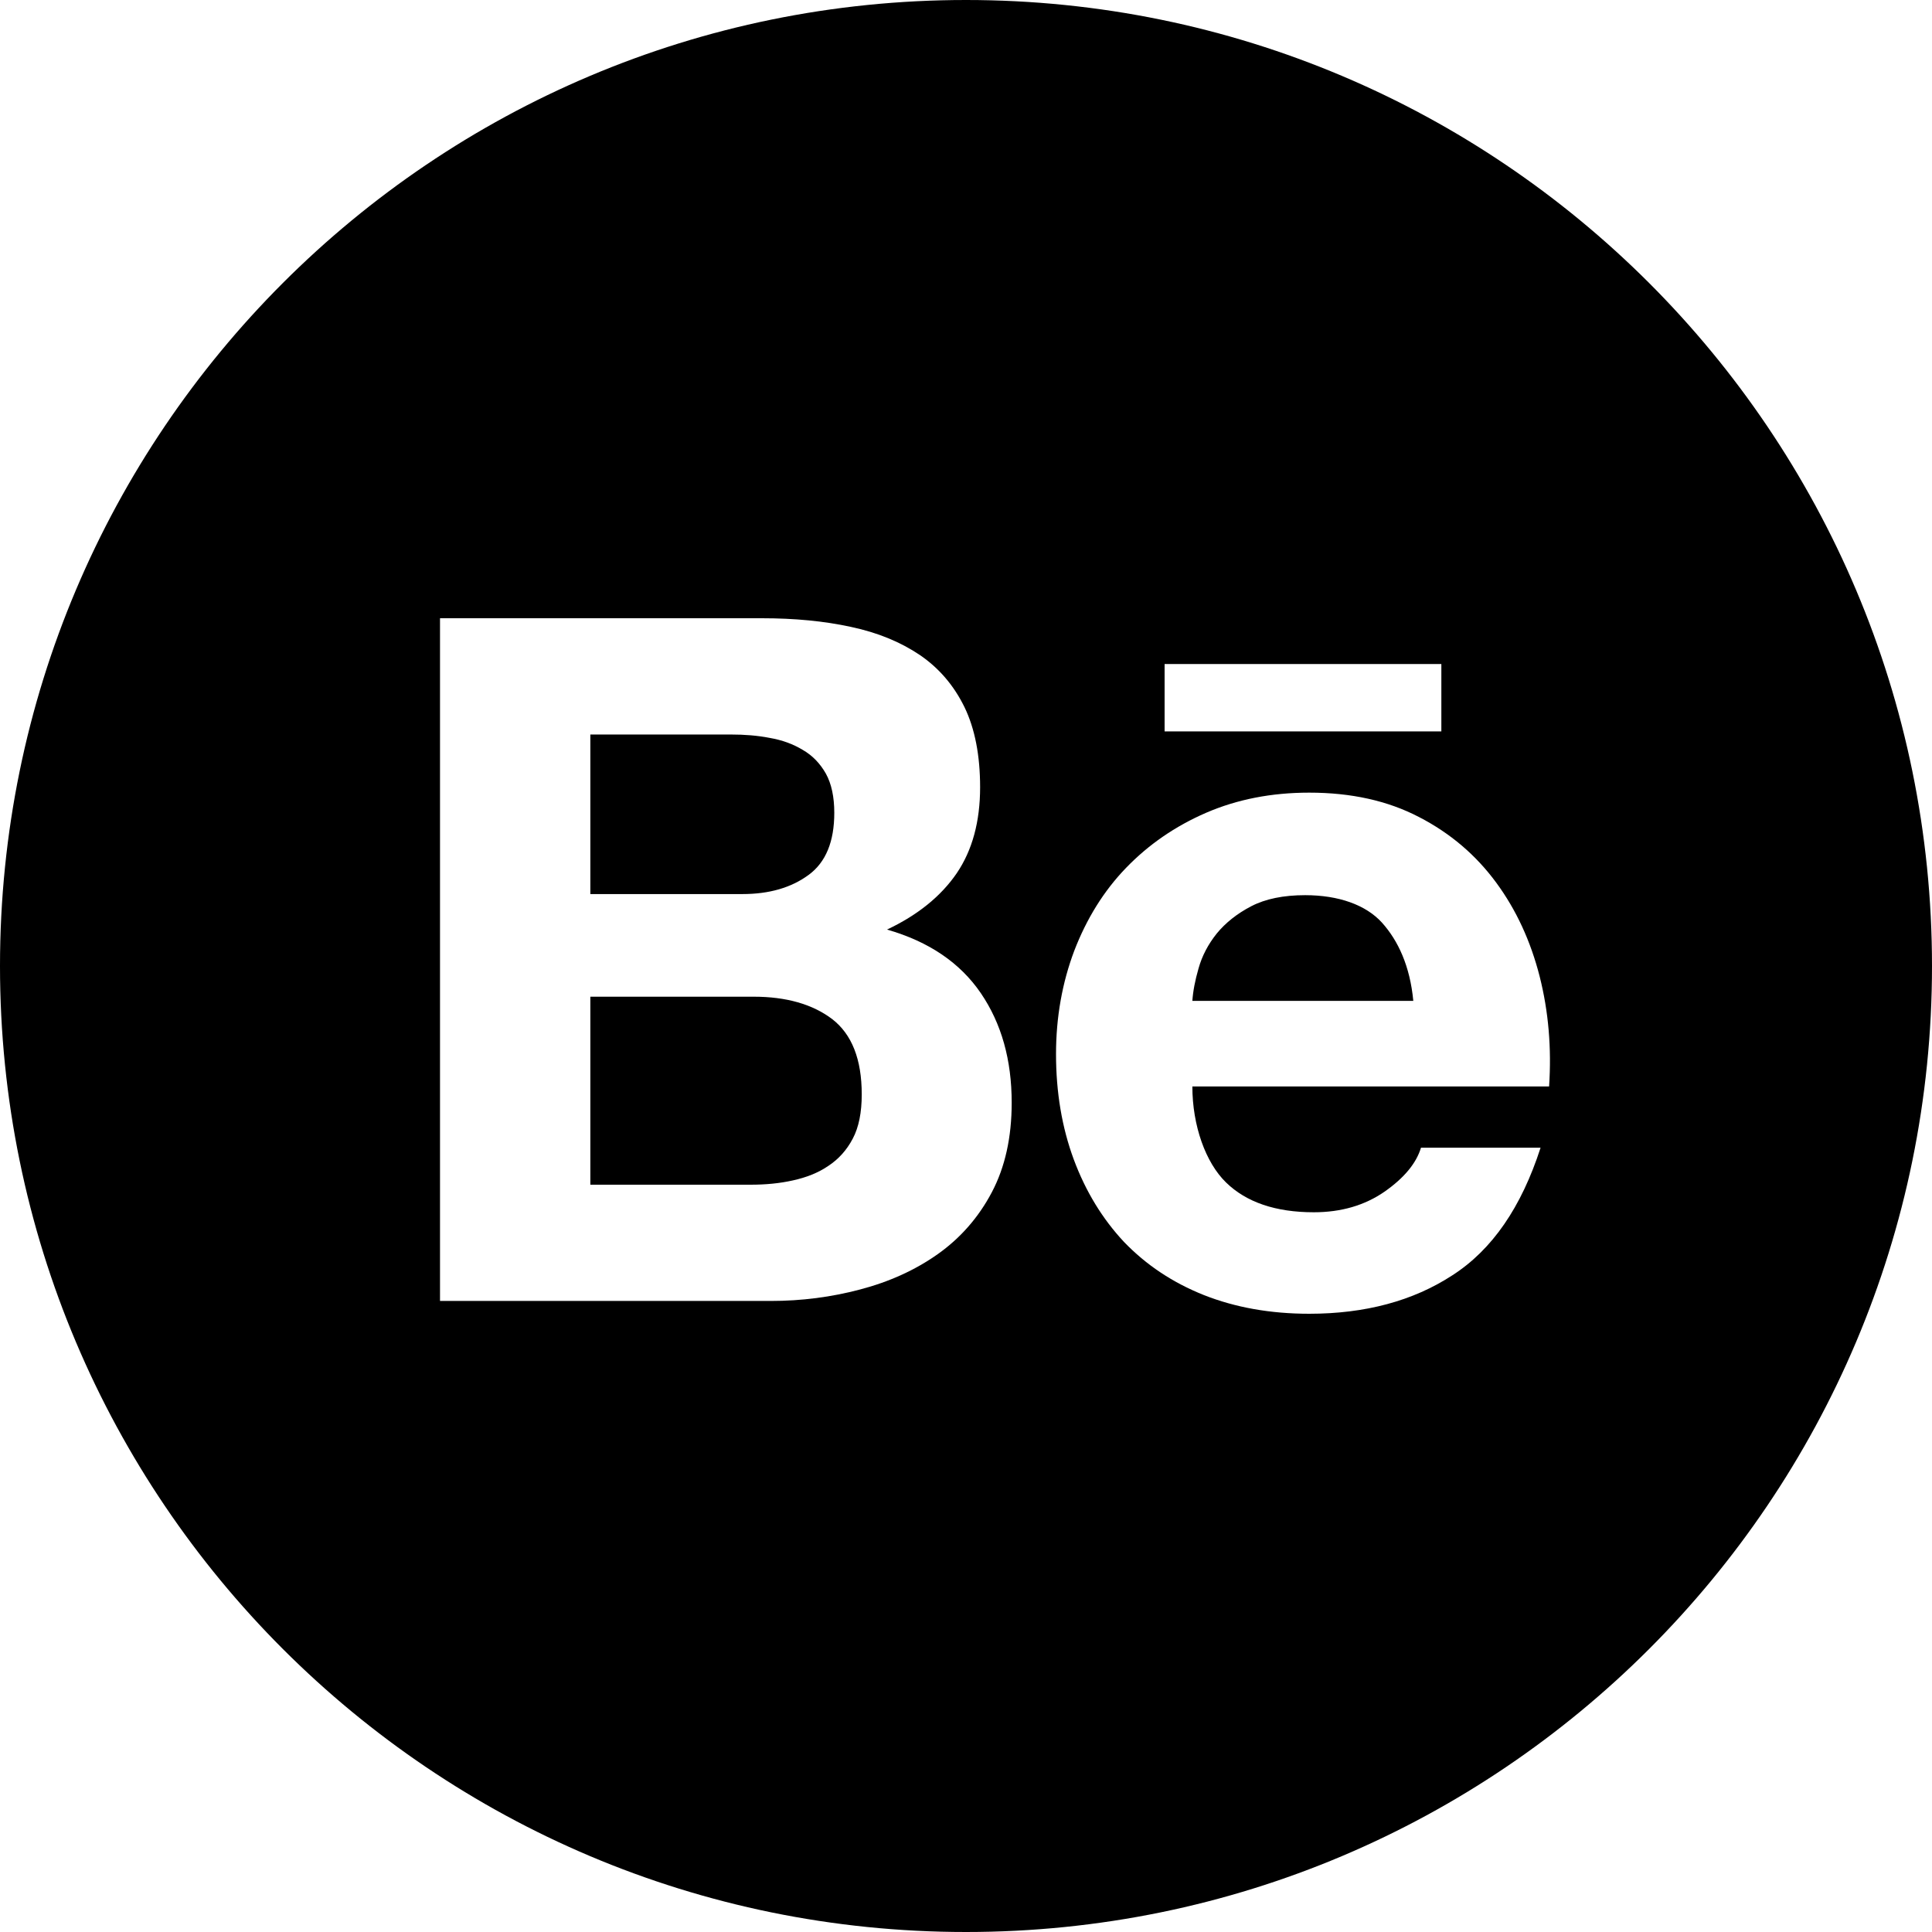
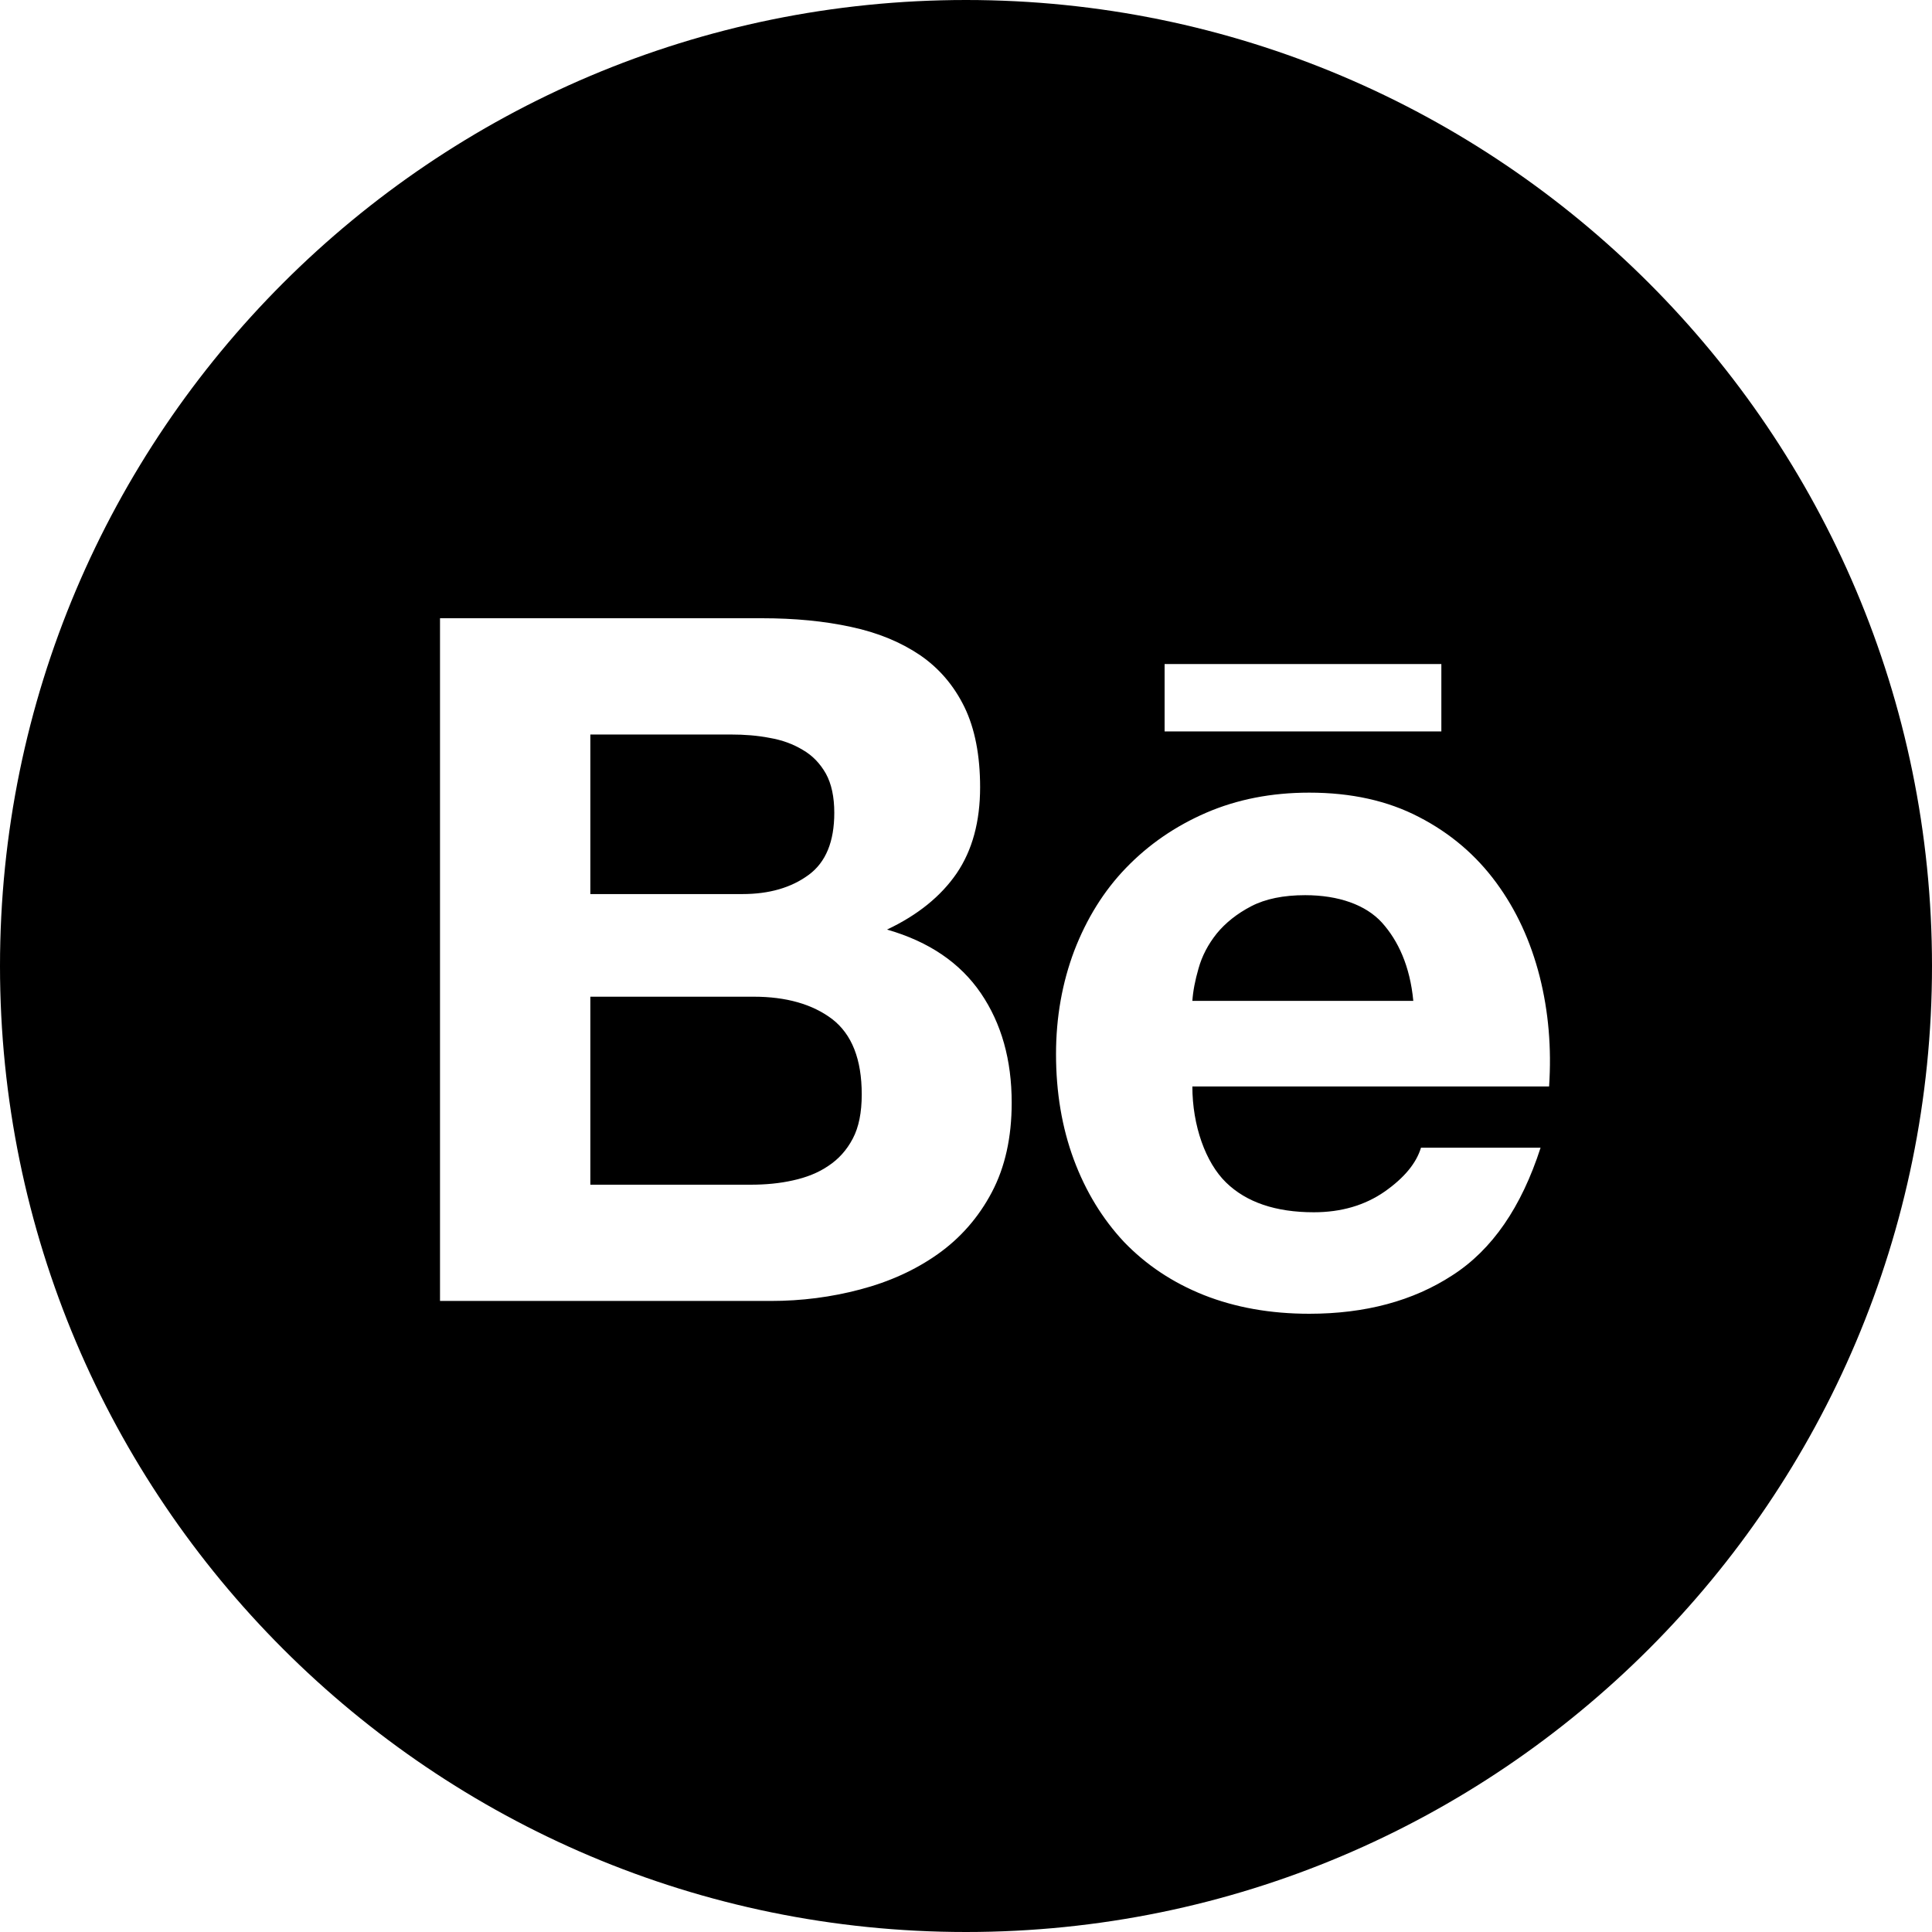
<svg xmlns="http://www.w3.org/2000/svg" style="isolation:isolate" viewBox="0 0 200 200" width="200pt" height="200pt">
  <defs>
-     <clipPath id="_clipPath_VgFPJm6BpvP5JfMYVcgAWncfyoPNUKxh">
+     <clipPath id="_clipPath_oSv5frqQfKT8KlU7D3esh91DDOEA8LsG">
      <rect width="200" height="200" />
    </clipPath>
  </defs>
-   <g clip-path="url(#_clipPath_VgFPJm6BpvP5JfMYVcgAWncfyoPNUKxh)">
-     <circle vector-effect="non-scaling-stroke" cx="100" cy="100" r="100" fill="rgb(0,0,0)" />
-     <g>
-       <path d=" M 77.718 122.64 C 79.253 122.64 80.71 122.503 82.082 122.195 C 83.472 121.891 84.706 121.408 85.748 120.694 C 86.789 120.01 87.65 119.071 88.276 117.874 C 88.906 116.69 89.207 115.155 89.207 113.293 C 89.207 109.651 88.182 107.066 86.145 105.494 C 84.103 103.948 81.379 103.178 78.029 103.178 L 61.112 103.178 L 61.112 122.64 L 77.718 122.64 Z  M 76.859 92.553 C 79.615 92.553 81.899 91.9 83.705 90.572 C 85.495 89.265 86.365 87.107 86.365 84.144 C 86.365 82.499 86.075 81.141 85.495 80.086 C 84.897 79.032 84.103 78.205 83.099 77.628 C 82.103 77.027 80.979 76.611 79.672 76.386 C 78.391 76.136 77.047 76.037 75.67 76.037 L 61.112 76.037 L 61.112 92.553 L 76.859 92.553 Z  M 78.872 64 C 82.251 64 85.302 64.29 88.091 64.896 C 90.863 65.484 93.23 66.464 95.229 67.811 C 97.199 69.158 98.74 70.946 99.843 73.203 C 100.919 75.422 101.461 78.205 101.461 81.495 C 101.461 85.051 100.653 88.022 99.038 90.4 C 97.411 92.773 95.02 94.718 91.826 96.229 C 96.177 97.48 99.397 99.681 101.534 102.81 C 103.681 105.963 104.73 109.734 104.73 114.157 C 104.73 117.74 104.043 120.826 102.674 123.421 C 101.289 126.046 99.405 128.177 97.084 129.822 C 94.744 131.478 92.055 132.694 89.043 133.485 C 86.064 134.277 82.973 134.674 79.806 134.674 L 45.55 134.674 L 45.55 64 L 78.872 64 Z " fill="rgb(255,255,255)" />
-       <path d=" M 143.065 95.515 C 141.393 93.669 138.564 92.668 135.113 92.668 C 132.867 92.668 131.007 93.046 129.52 93.817 C 128.065 94.576 126.871 95.523 125.959 96.635 C 125.054 97.767 124.434 98.964 124.075 100.242 C 123.715 101.484 123.498 102.617 123.433 103.612 L 146.304 103.612 C 145.969 100.03 144.742 97.381 143.065 95.515 Z  M 126.914 122.404 C 129.018 124.46 132.061 125.493 136.004 125.493 C 138.838 125.493 141.288 124.779 143.344 123.349 C 145.381 121.921 146.621 120.397 147.099 118.813 L 159.479 118.813 C 157.49 124.972 154.471 129.371 150.351 132.017 C 146.283 134.674 141.318 136 135.534 136 C 131.503 136 127.875 135.348 124.617 134.062 C 121.364 132.761 118.643 130.938 116.353 128.561 C 114.123 126.172 112.392 123.349 111.158 120.032 C 109.936 116.733 109.319 113.081 109.319 109.125 C 109.319 105.298 109.961 101.723 111.209 98.417 C 112.486 95.105 114.249 92.244 116.568 89.842 C 118.895 87.432 121.651 85.529 124.861 84.136 C 128.073 82.751 131.613 82.054 135.534 82.054 C 139.863 82.054 143.655 82.886 146.905 84.584 C 150.145 86.256 152.799 88.527 154.887 91.369 C 156.972 94.2 158.456 97.442 159.385 101.082 C 160.303 104.707 160.625 108.502 160.362 112.471 L 123.433 112.471 C 123.433 116.519 124.802 120.348 126.914 122.404" fill="rgb(255,255,255)" />
-       <path d=" M 120.559 68.74 L 120.559 75.715 L 149.208 75.715 L 149.208 68.74 L 120.559 68.74 Z " fill="rgb(255,255,255)" />
-     </g>
+   <g clip-path="url(#_clipPath_oSv5frqQfKT8KlU7D3esh91DDOEA8LsG)">
+     <path d=" M 77.718 122.64 C 79.253 122.64 80.71 122.503 82.082 122.195 C 83.472 121.891 84.706 121.408 85.748 120.694 C 86.789 120.01 87.65 119.071 88.276 117.874 C 88.906 116.69 89.207 115.155 89.207 113.293 C 89.207 109.651 88.182 107.066 86.145 105.494 C 84.103 103.948 81.379 103.178 78.029 103.178 L 61.112 103.178 L 61.112 122.64 L 77.718 122.64 L 77.718 122.64 L 77.718 122.64 L 77.718 122.64 L 77.718 122.64 L 77.718 122.64 L 77.718 122.64 L 77.718 122.64 Z  M 76.859 92.553 C 79.615 92.553 81.899 91.9 83.705 90.572 C 85.495 89.265 86.365 87.107 86.365 84.144 C 86.365 82.499 86.075 81.141 85.495 80.086 C 84.897 79.032 84.103 78.205 83.099 77.628 C 82.103 77.027 80.979 76.611 79.672 76.386 C 78.391 76.136 77.047 76.037 75.67 76.037 L 61.112 76.037 L 61.112 92.553 L 76.859 92.553 L 76.859 92.553 L 76.859 92.553 L 76.859 92.553 L 76.859 92.553 L 76.859 92.553 L 76.859 92.553 L 76.859 92.553 Z  M 143.065 95.515 C 141.393 93.669 138.564 92.668 135.113 92.668 C 132.867 92.668 131.007 93.046 129.52 93.817 C 128.065 94.576 126.871 95.523 125.959 96.635 C 125.054 97.767 124.434 98.964 124.075 100.242 C 123.715 101.484 123.498 102.617 123.433 103.612 L 146.304 103.612 C 145.969 100.03 144.742 97.381 143.065 95.515 L 143.065 95.515 L 143.065 95.515 L 143.065 95.515 L 143.065 95.515 Z  M 126.914 122.404 C 129.018 124.46 132.061 125.493 136.004 125.493 C 138.838 125.493 141.288 124.779 143.344 123.349 C 145.381 121.921 146.621 120.397 147.099 118.813 L 159.479 118.813 C 157.49 124.972 154.471 129.371 150.351 132.017 C 146.283 134.674 141.318 136 135.534 136 C 131.503 136 127.875 135.348 124.617 134.062 C 121.364 132.761 118.643 130.938 116.353 128.561 C 114.123 126.172 112.392 123.349 111.158 120.032 C 109.936 116.733 109.319 113.081 109.319 109.125 C 109.319 105.298 109.961 101.723 111.209 98.417 C 112.486 95.105 114.249 92.244 116.568 89.842 C 118.895 87.432 121.651 85.529 124.861 84.136 C 128.073 82.751 131.613 82.054 135.534 82.054 C 139.863 82.054 143.655 82.886 146.905 84.584 C 150.145 86.256 152.799 88.527 154.887 91.369 C 156.972 94.2 158.456 97.442 159.385 101.082 C 160.303 104.707 160.625 108.502 160.362 112.471 L 123.433 112.471 C 123.433 116.519 124.802 120.348 126.914 122.404 L 126.914 122.404 L 126.914 122.404 L 126.914 122.404 L 126.914 122.404 Z  M 78.872 64 C 82.251 64 85.302 64.29 88.091 64.896 C 90.863 65.484 93.23 66.464 95.229 67.811 C 97.199 69.158 98.74 70.946 99.843 73.203 C 100.919 75.422 101.461 78.205 101.461 81.495 C 101.461 85.051 100.653 88.022 99.038 90.4 C 97.411 92.773 95.02 94.718 91.826 96.229 C 96.177 97.48 99.397 99.681 101.534 102.81 C 103.681 105.963 104.73 109.734 104.73 114.157 C 104.73 117.74 104.043 120.826 102.674 123.421 C 101.289 126.046 99.405 128.177 97.084 129.822 C 94.744 131.478 92.055 132.694 89.043 133.485 C 86.064 134.277 82.973 134.674 79.806 134.674 L 45.55 134.674 L 45.55 64 L 78.872 64 L 78.872 64 L 78.872 64 L 78.872 64 L 78.872 64 L 78.872 64 L 78.872 64 L 78.872 64 Z  M 0 100 C 0 44.808 44.808 0 100 0 C 155.192 0 200 44.808 200 100 C 200 155.192 155.192 200 100 200 C 44.808 200 0 155.192 0 100 L 0 100 L 0 100 L 0 100 L 0 100 Z  M 120.559 68.74 L 120.559 75.715 L 149.208 75.715 L 149.208 68.74 L 120.559 68.74 L 120.559 68.74 Z " fill-rule="evenodd" fill="rgb(0,0,0)" />
  </g>
</svg>
